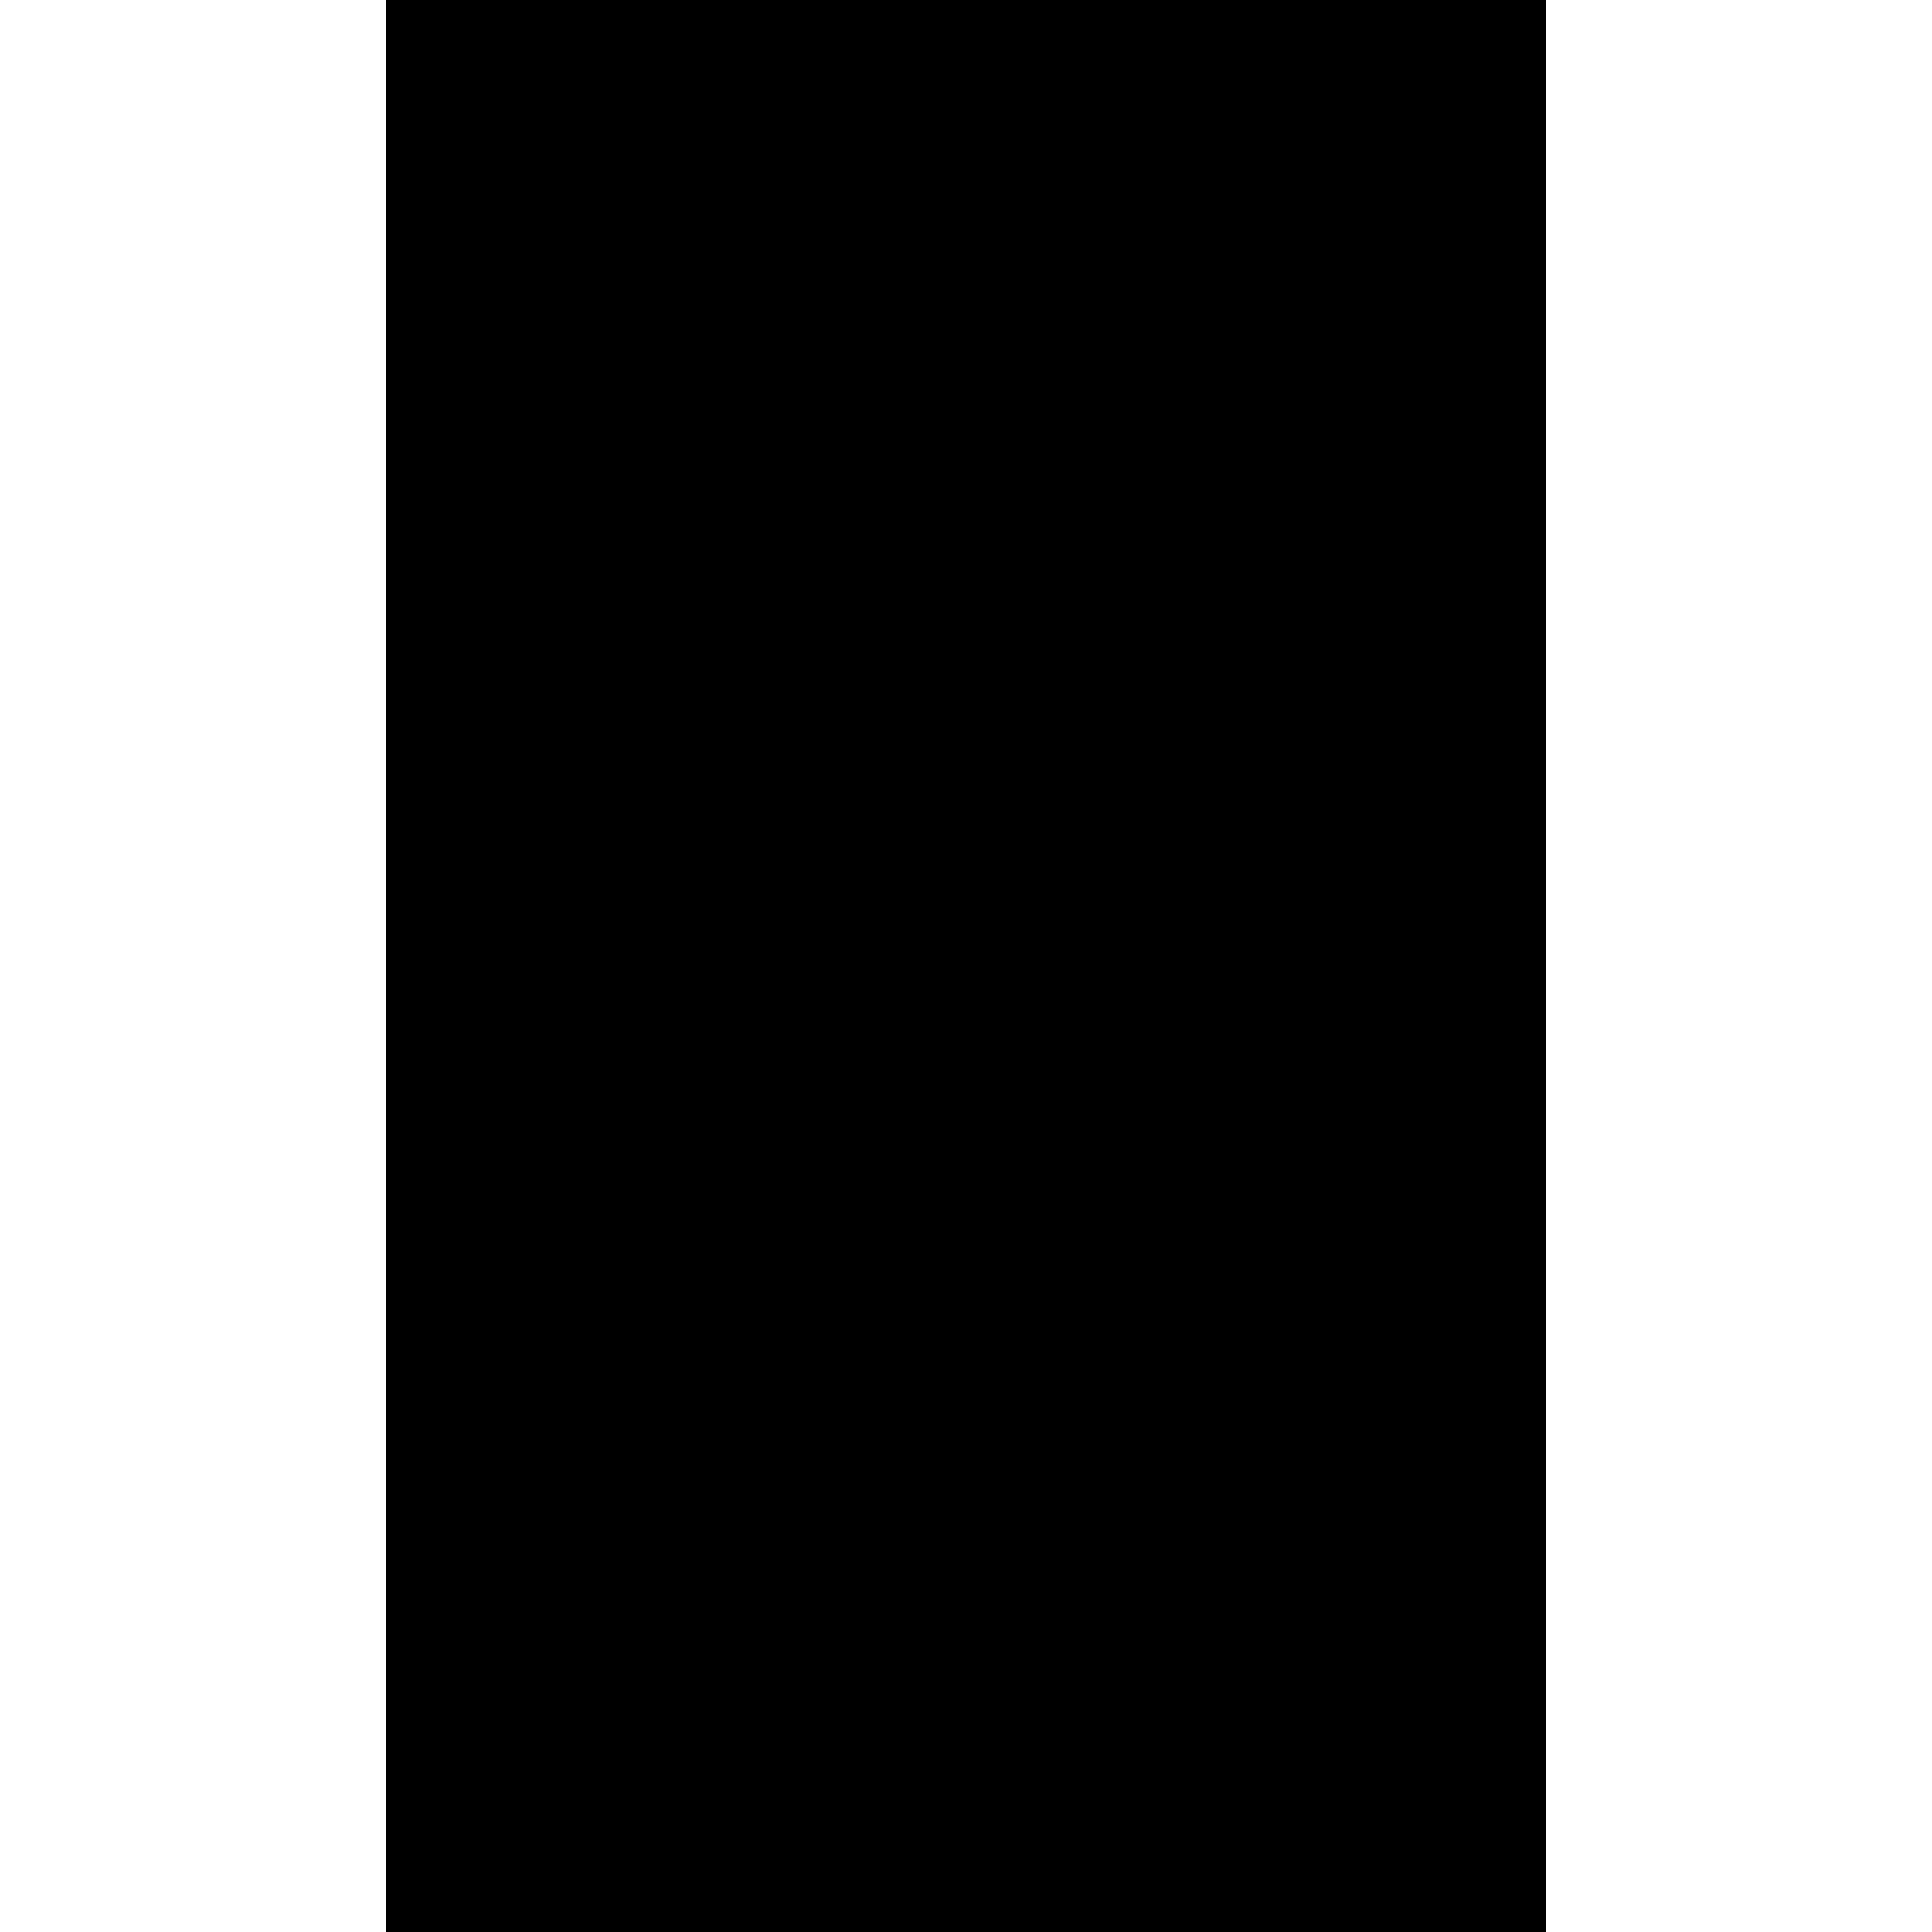
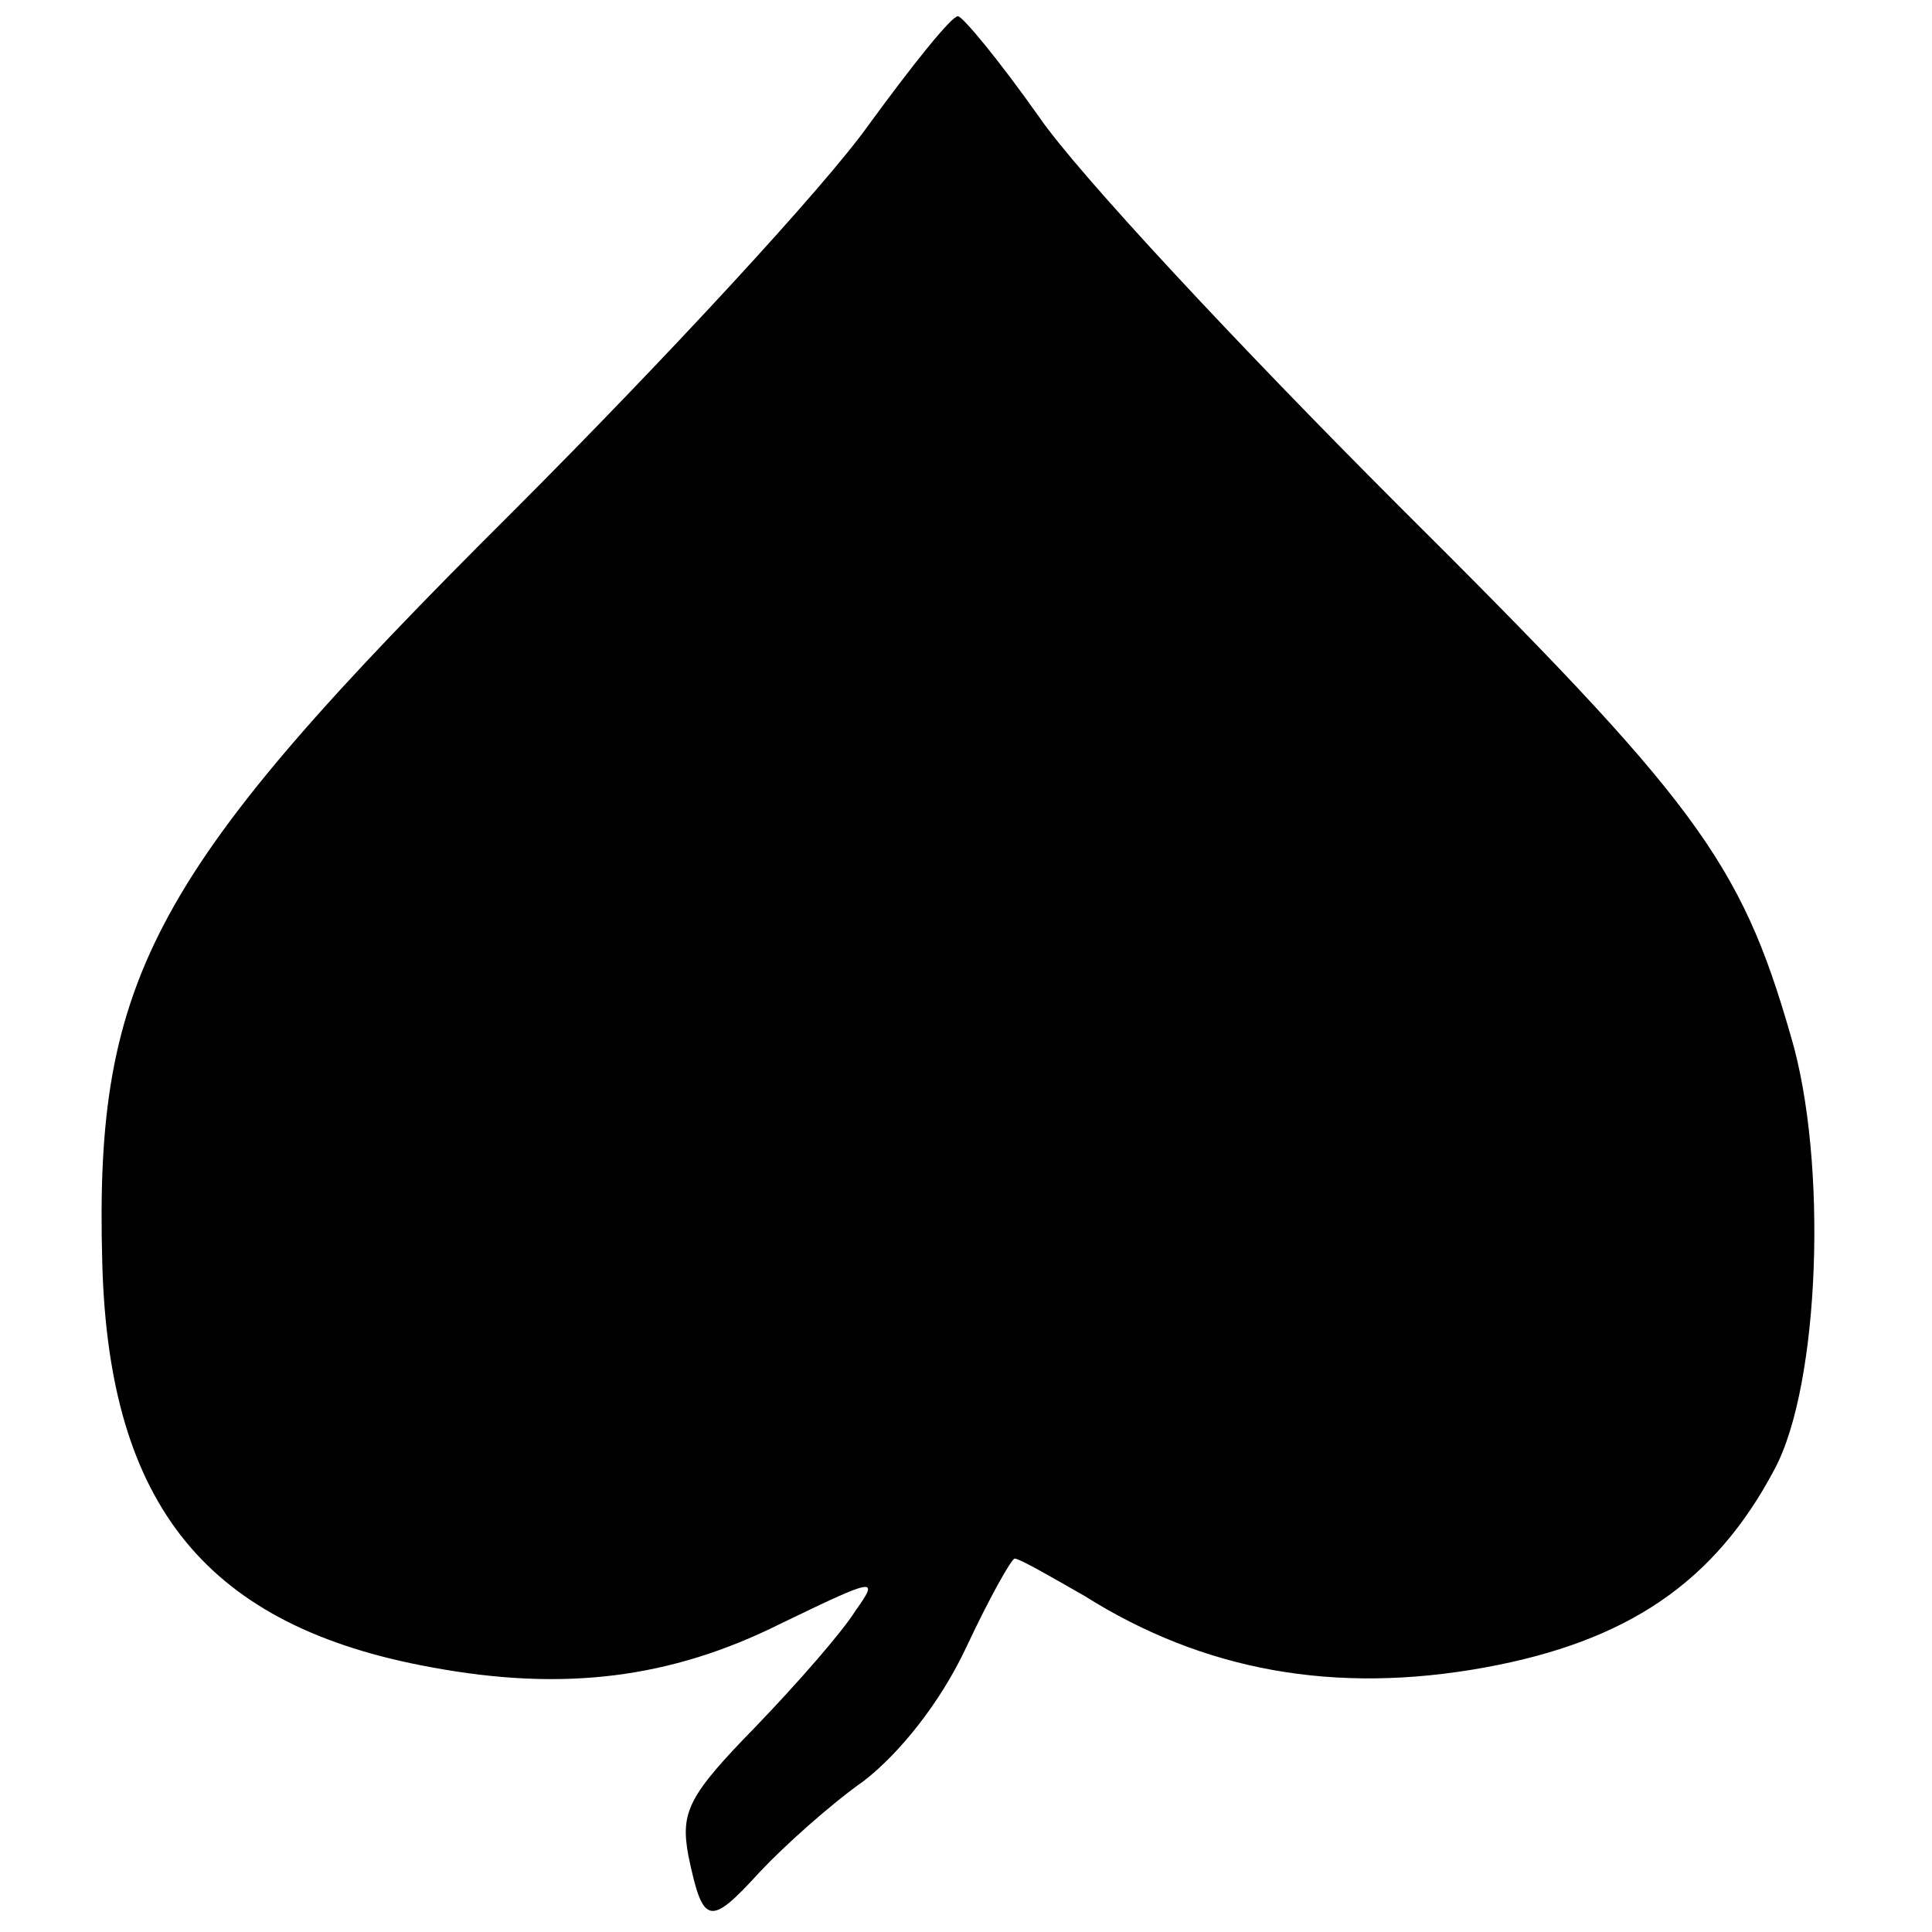
- <svg xmlns="http://www.w3.org/2000/svg" version="1.0" width="500pt" height="500pt" viewBox="0 0 500 500" preserveAspectRatio="xMidYMid meet">
-   <g transform="translate(0,500) scale(0.1,-0.1)" fill="#000000" stroke="none">
-     <path d="M1000 2500 l0 -2500 1500 0 1500 0 0 2500 0 2500 -1500 0 -1500 0 0 -2500z" />
+ <svg xmlns="http://www.w3.org/2000/svg" version="1.0" width="119pt" height="119pt" viewBox="0 0 119 119" preserveAspectRatio="xMidYMid meet">
+   <g transform="translate(0,119) scale(0.1,-0.1)" fill="#000000" stroke="none">
+     <path d="M535 1113 c-27 -38 -125 -144 -219 -238 -222 -221 -258 -286 -253 -463 4 -150 65 -224 203 -249 81 -15 147 -7 215 27 58 28 61 29 46 8 -8 -13 -36 -45 -62 -72 -41 -42 -46 -52 -41 -79 9 -43 13 -44 44 -10 15 16 44 42 64 56 22 17 47 48 63 82 14 30 28 55 30 55 3 0 22 -11 43 -23 73 -46 154 -61 247 -44 87 16 141 52 178 122 28 52 33 190 10 267 -31 108 -59 145 -242 327 -97 97 -197 204 -221 239 -24 34 -47 62 -50 62 -4 0 -28 -30 -55 -67z" />
  </g>
</svg>
